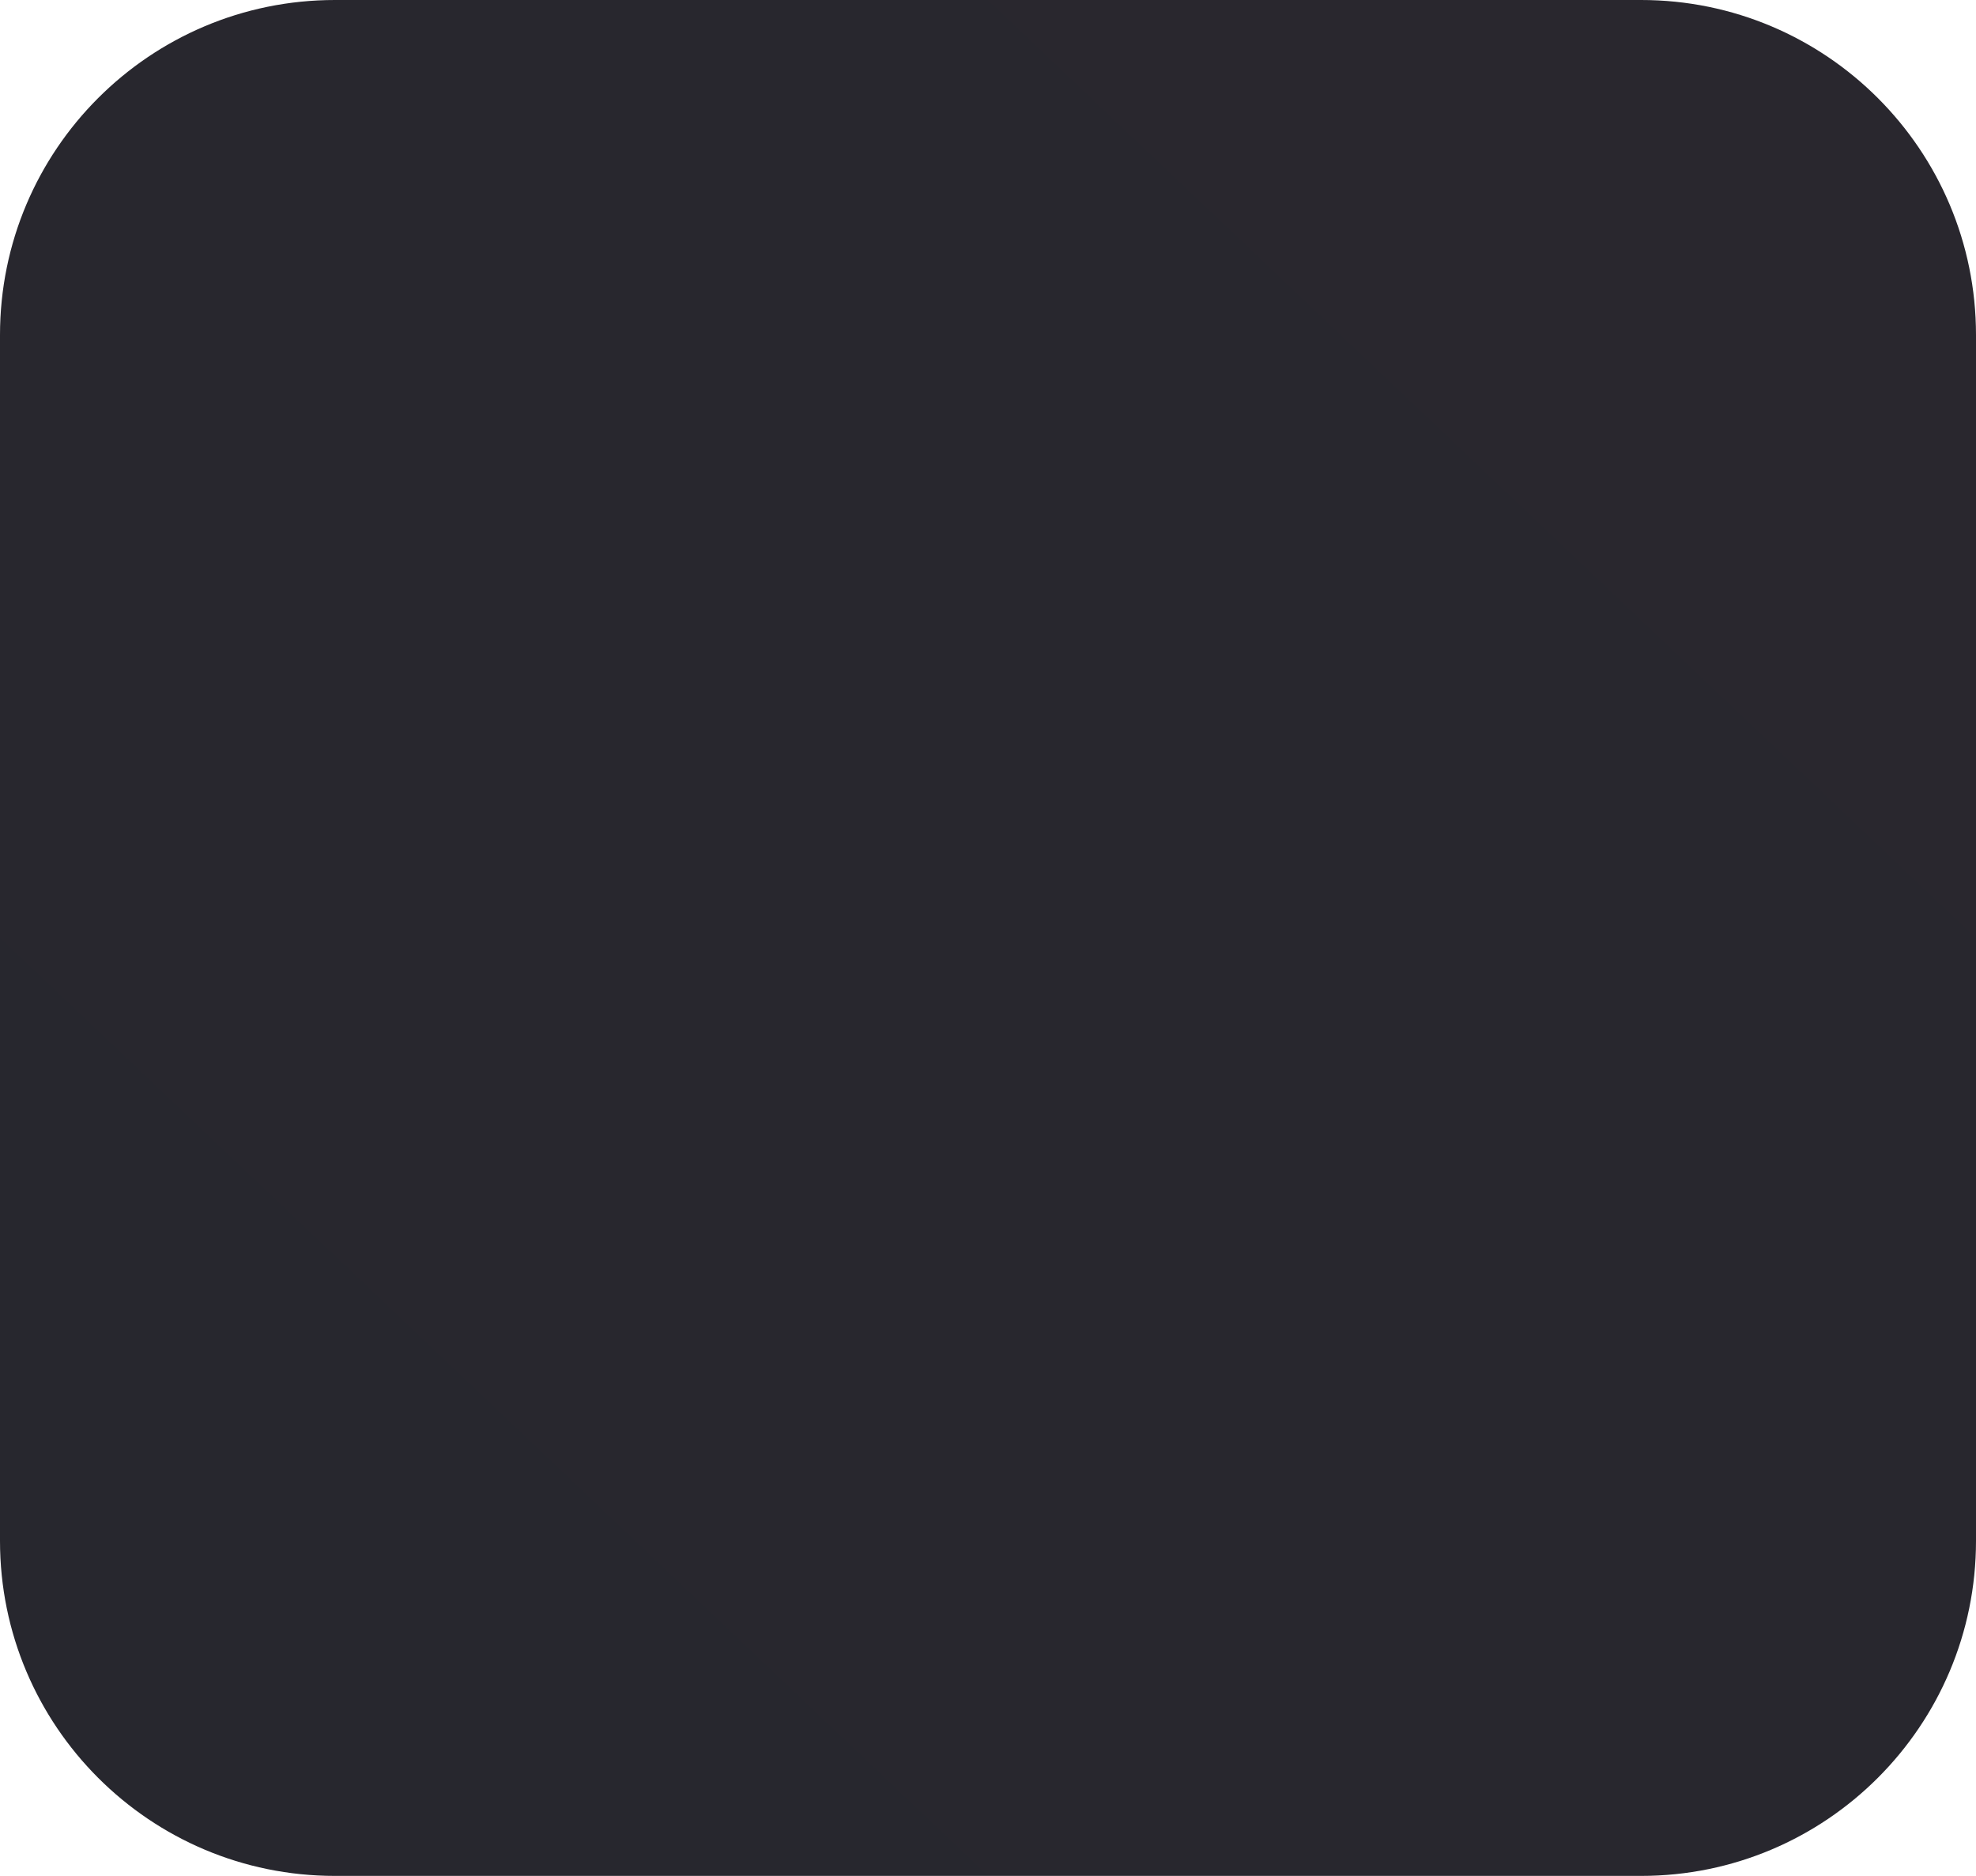
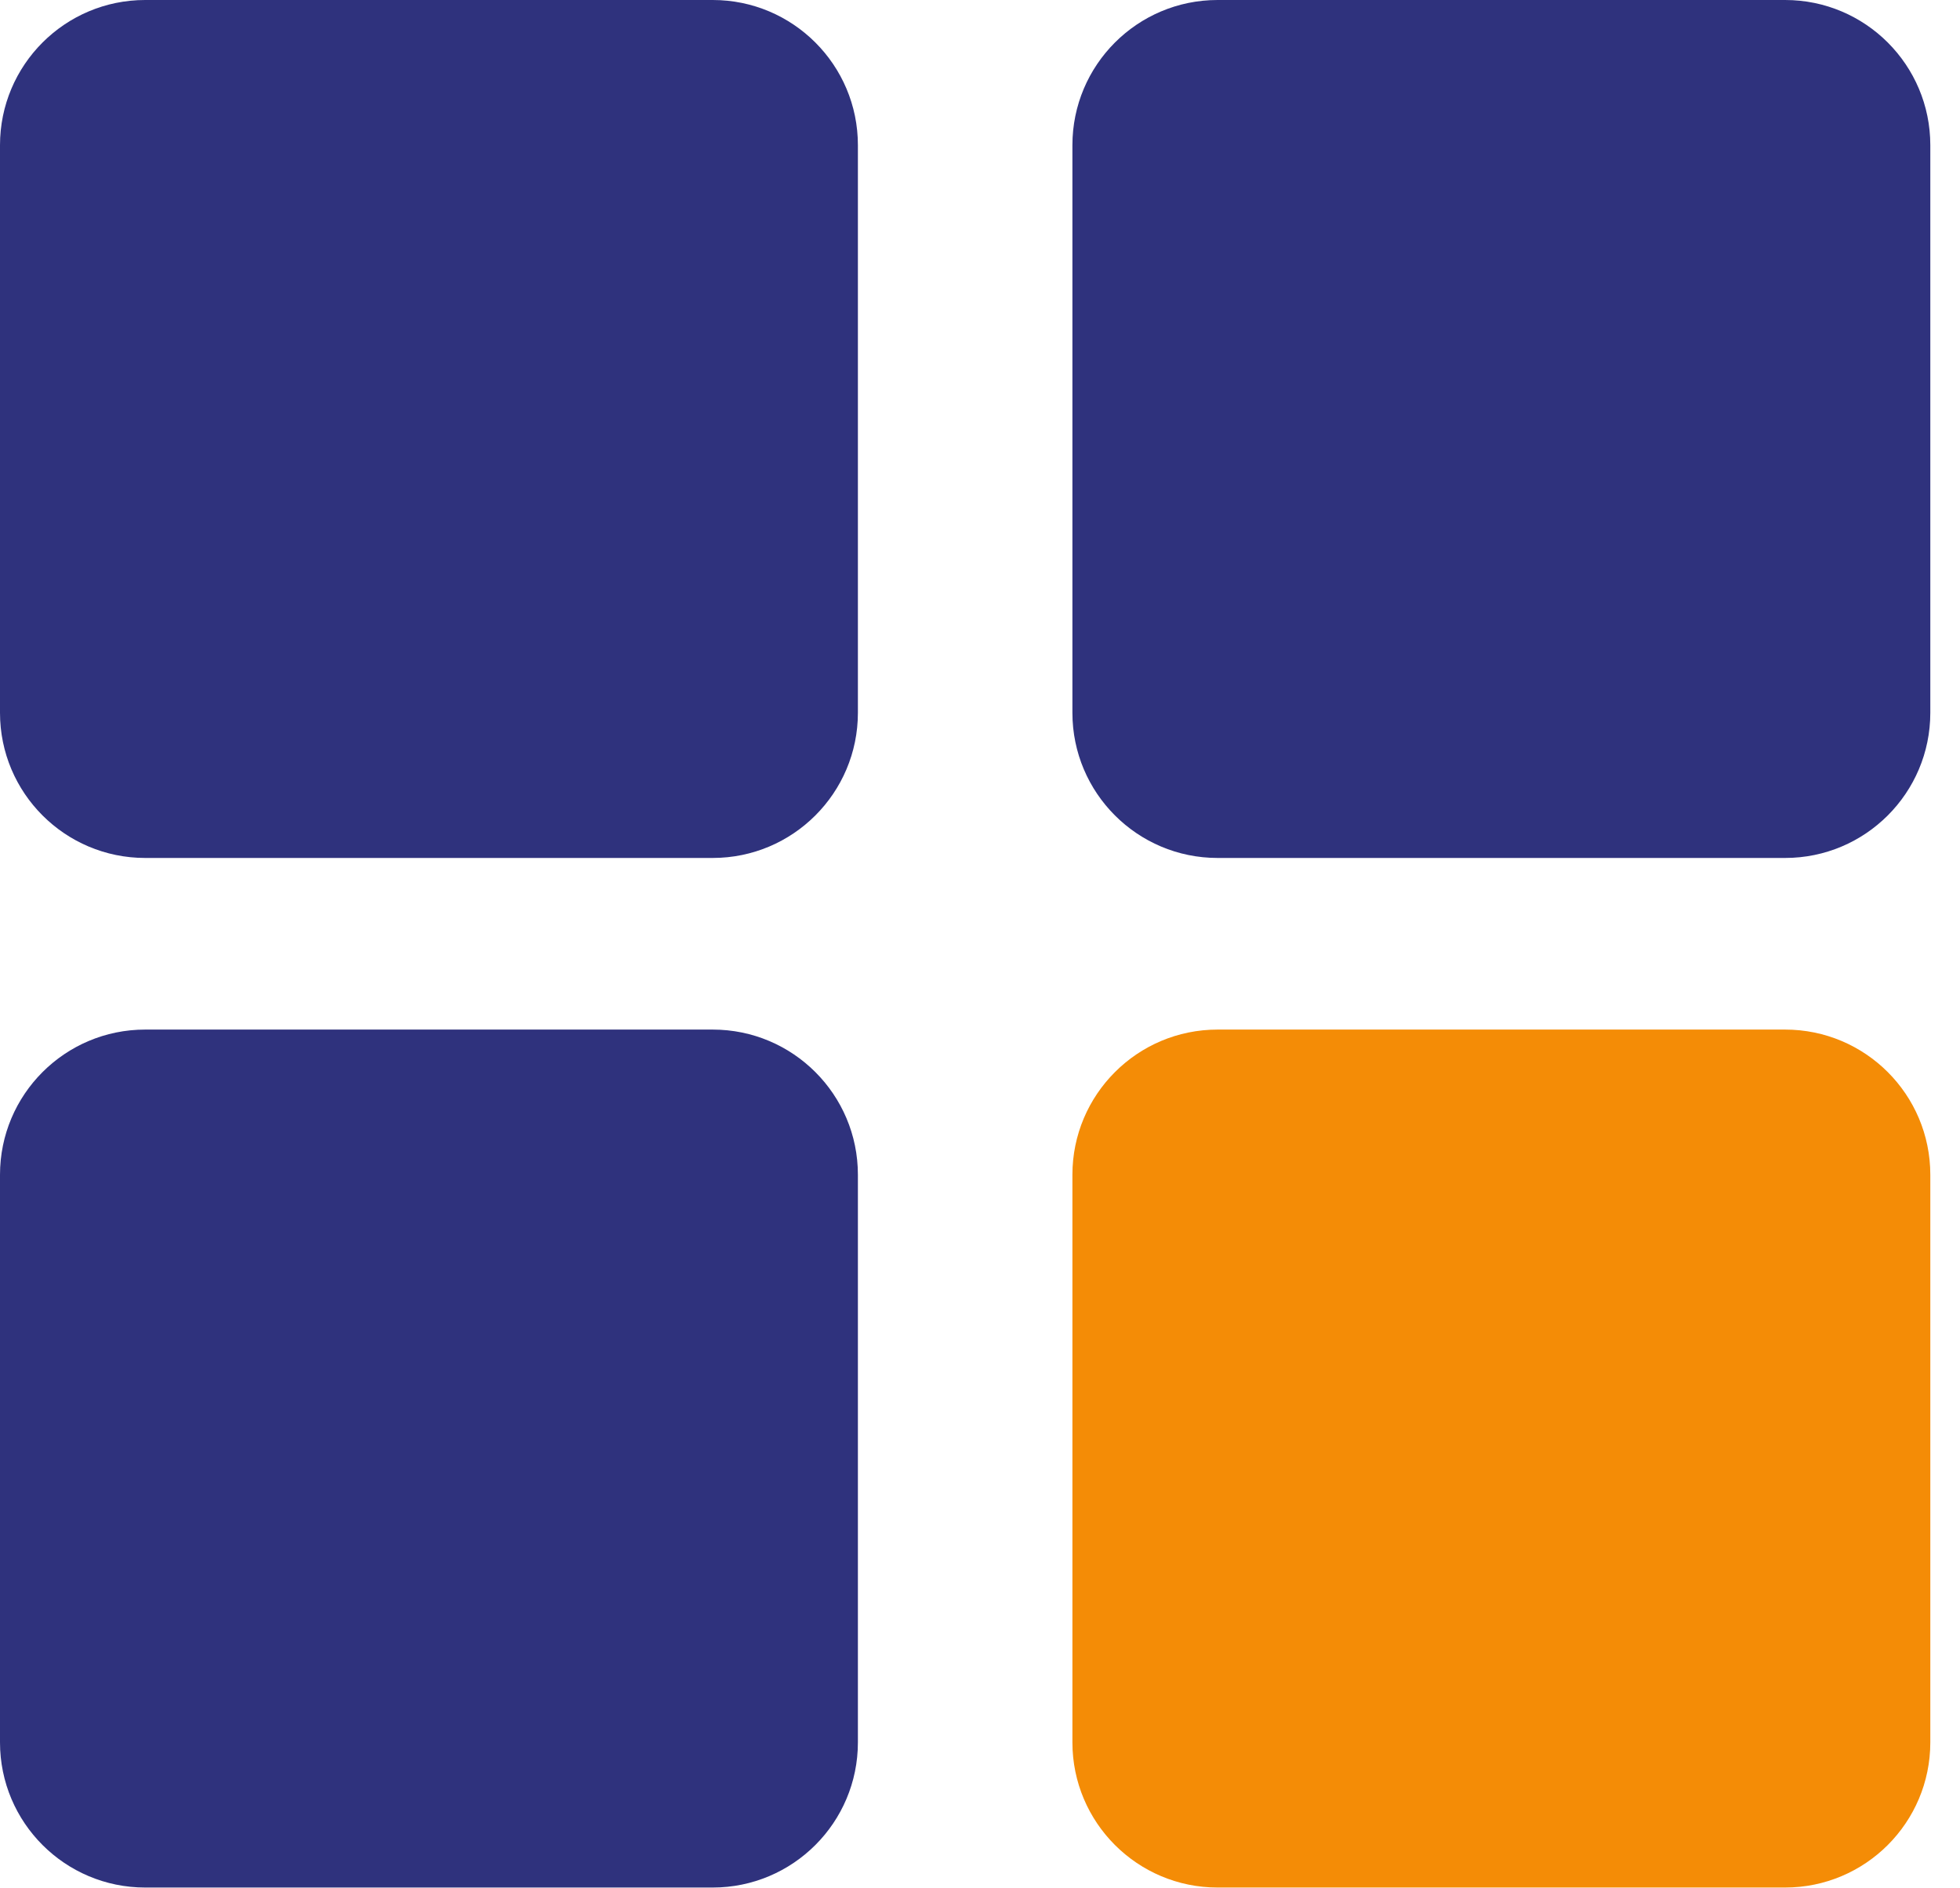
- <svg xmlns="http://www.w3.org/2000/svg" width="59" height="56" viewBox="0 0 59 56" fill="none">
-   <rect width="59" height="56" rx="10" fill="url(#paint0_linear_176_442)" />
-   <defs>
-     <linearGradient id="paint0_linear_176_442" x1="59" y1="0" x2="3.076" y2="58.92" gradientUnits="userSpaceOnUse">
-       <stop stop-color="#29272E" />
-       <stop offset="1" stop-color="#27272E" />
-     </linearGradient>
-   </defs>
+ <svg xmlns="http://www.w3.org/2000/svg" width="27" height="26" viewBox="0 0 27 26" fill="none">
+   <rect width="11.818" height="11.818" rx="2" fill="#2F327D" />
+   <rect y="14.182" width="11.818" height="11.818" rx="2" fill="#2F327D" />
+   <rect x="14.773" width="11.818" height="11.818" rx="2" fill="#2F327D" />
+   <rect x="14.773" y="14.182" width="11.818" height="11.818" rx="2" fill="#F48C06" />
</svg>
